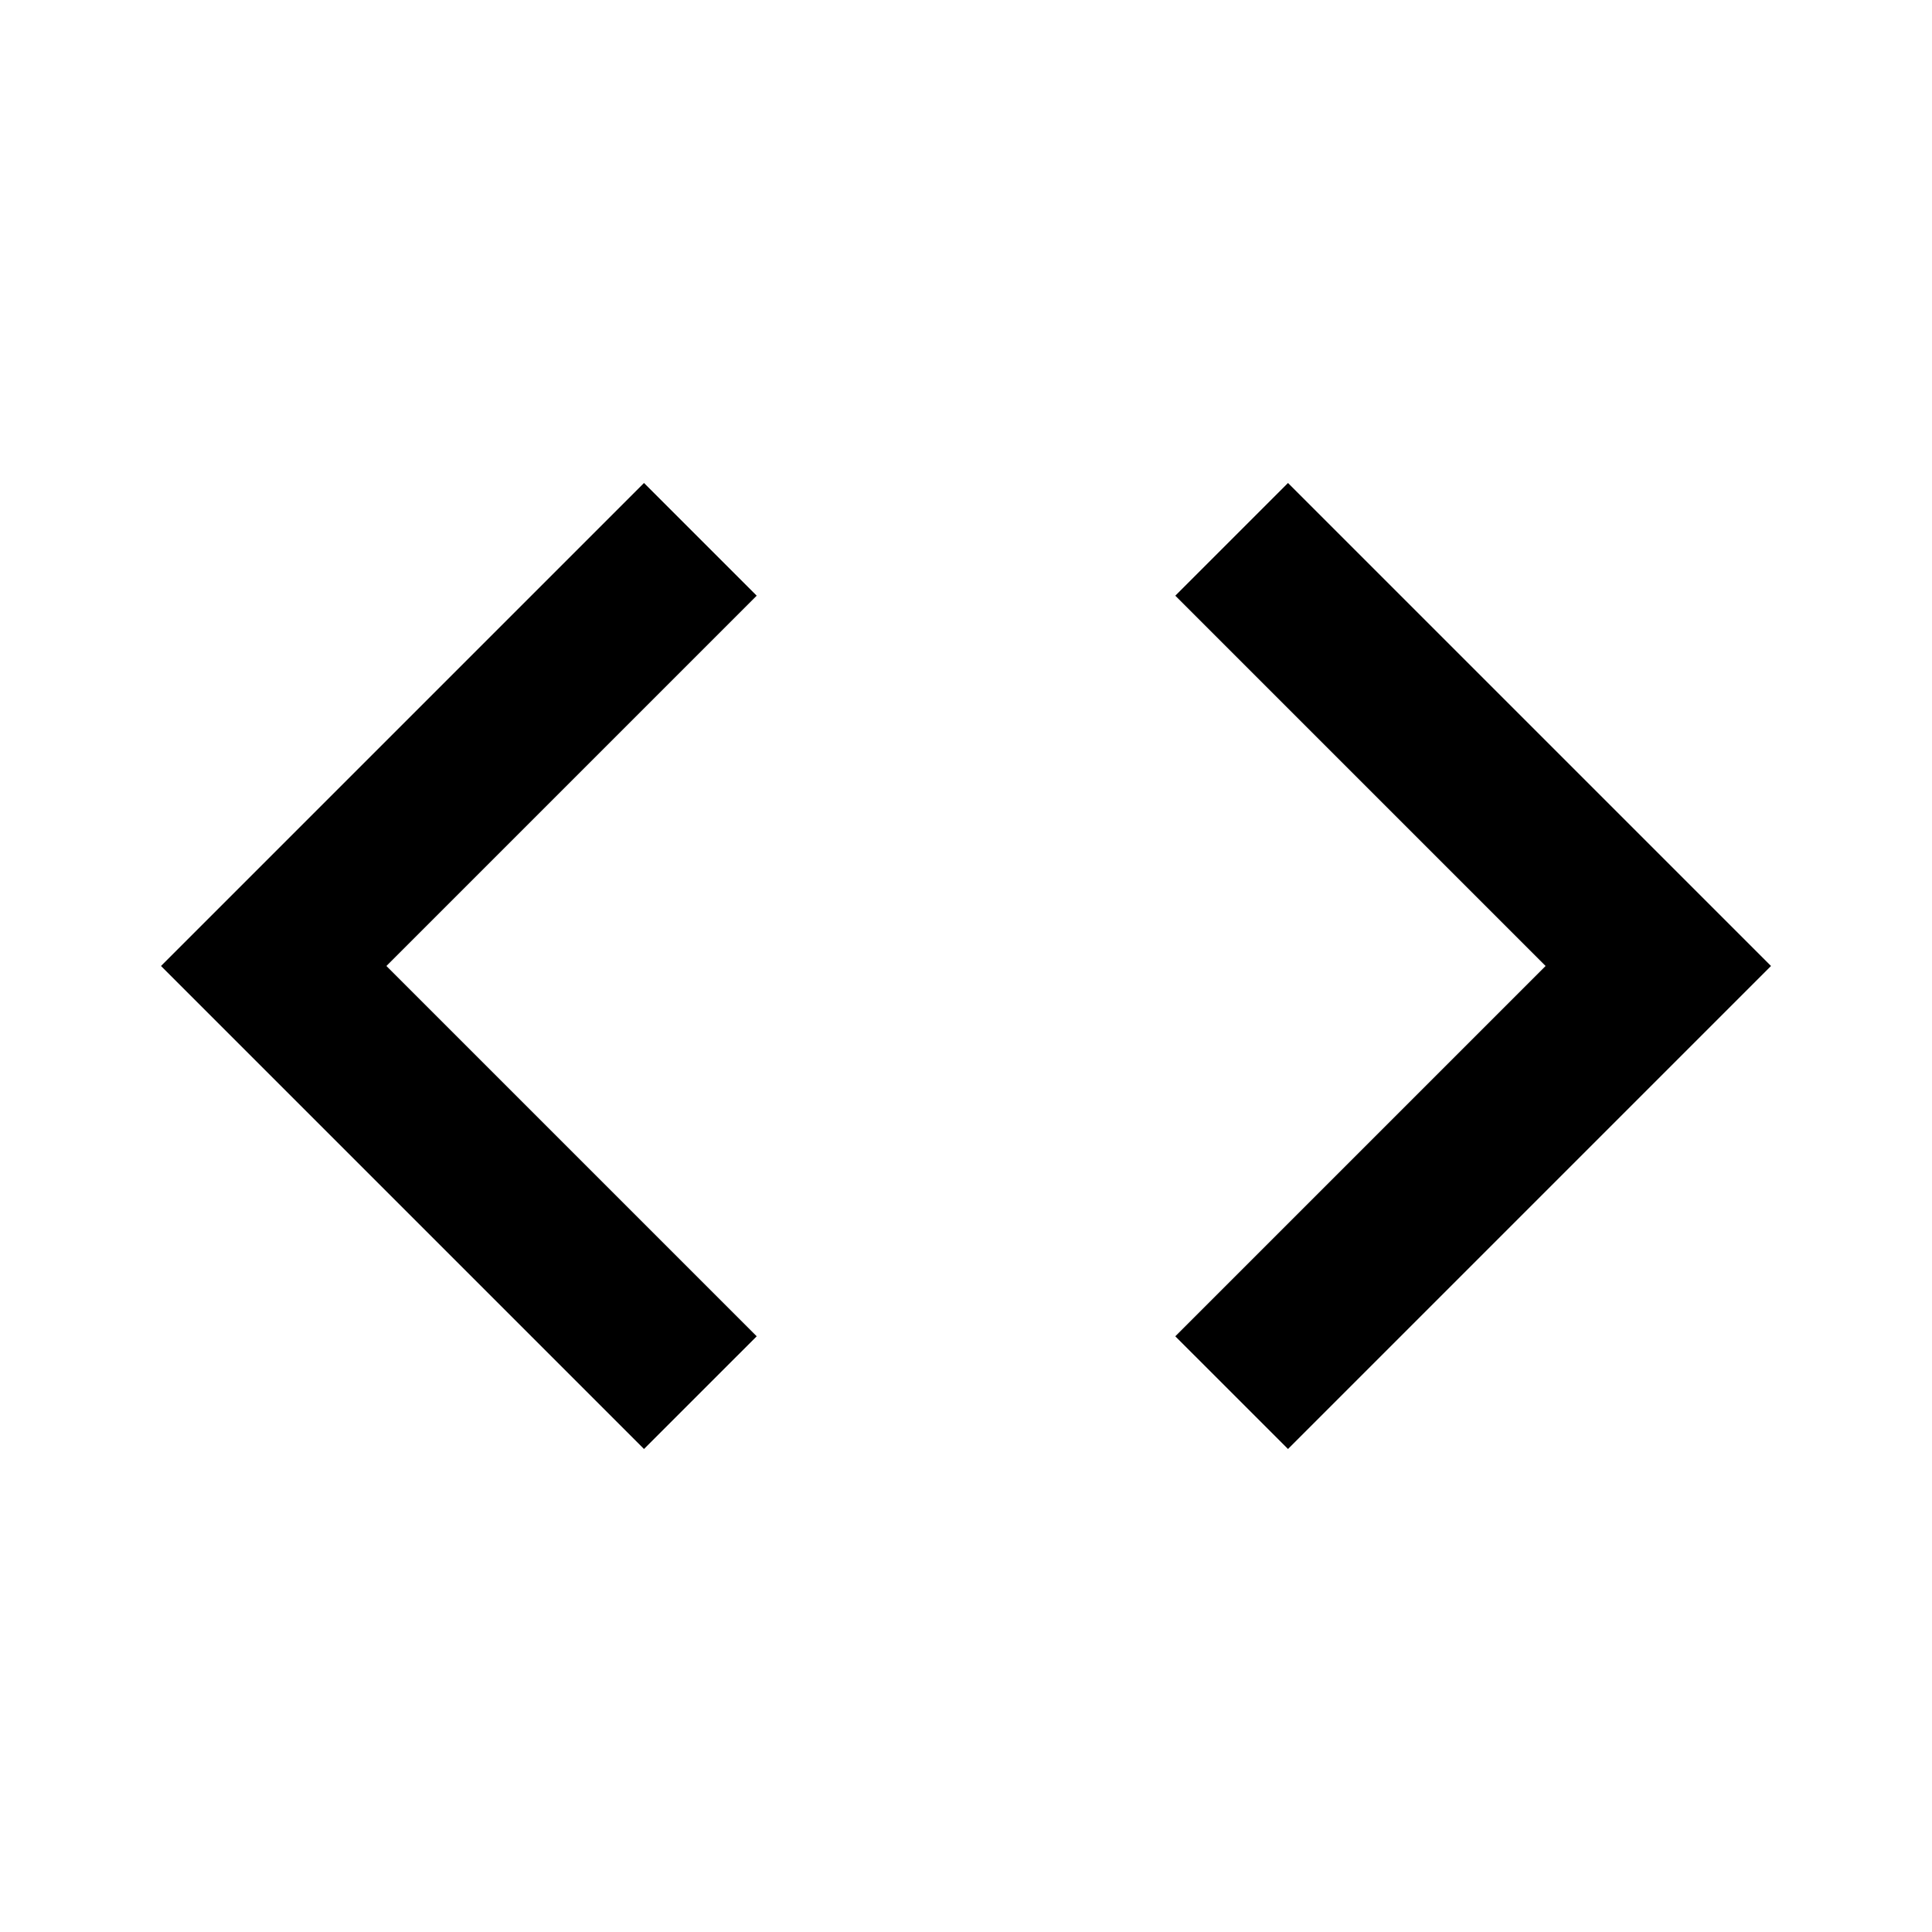
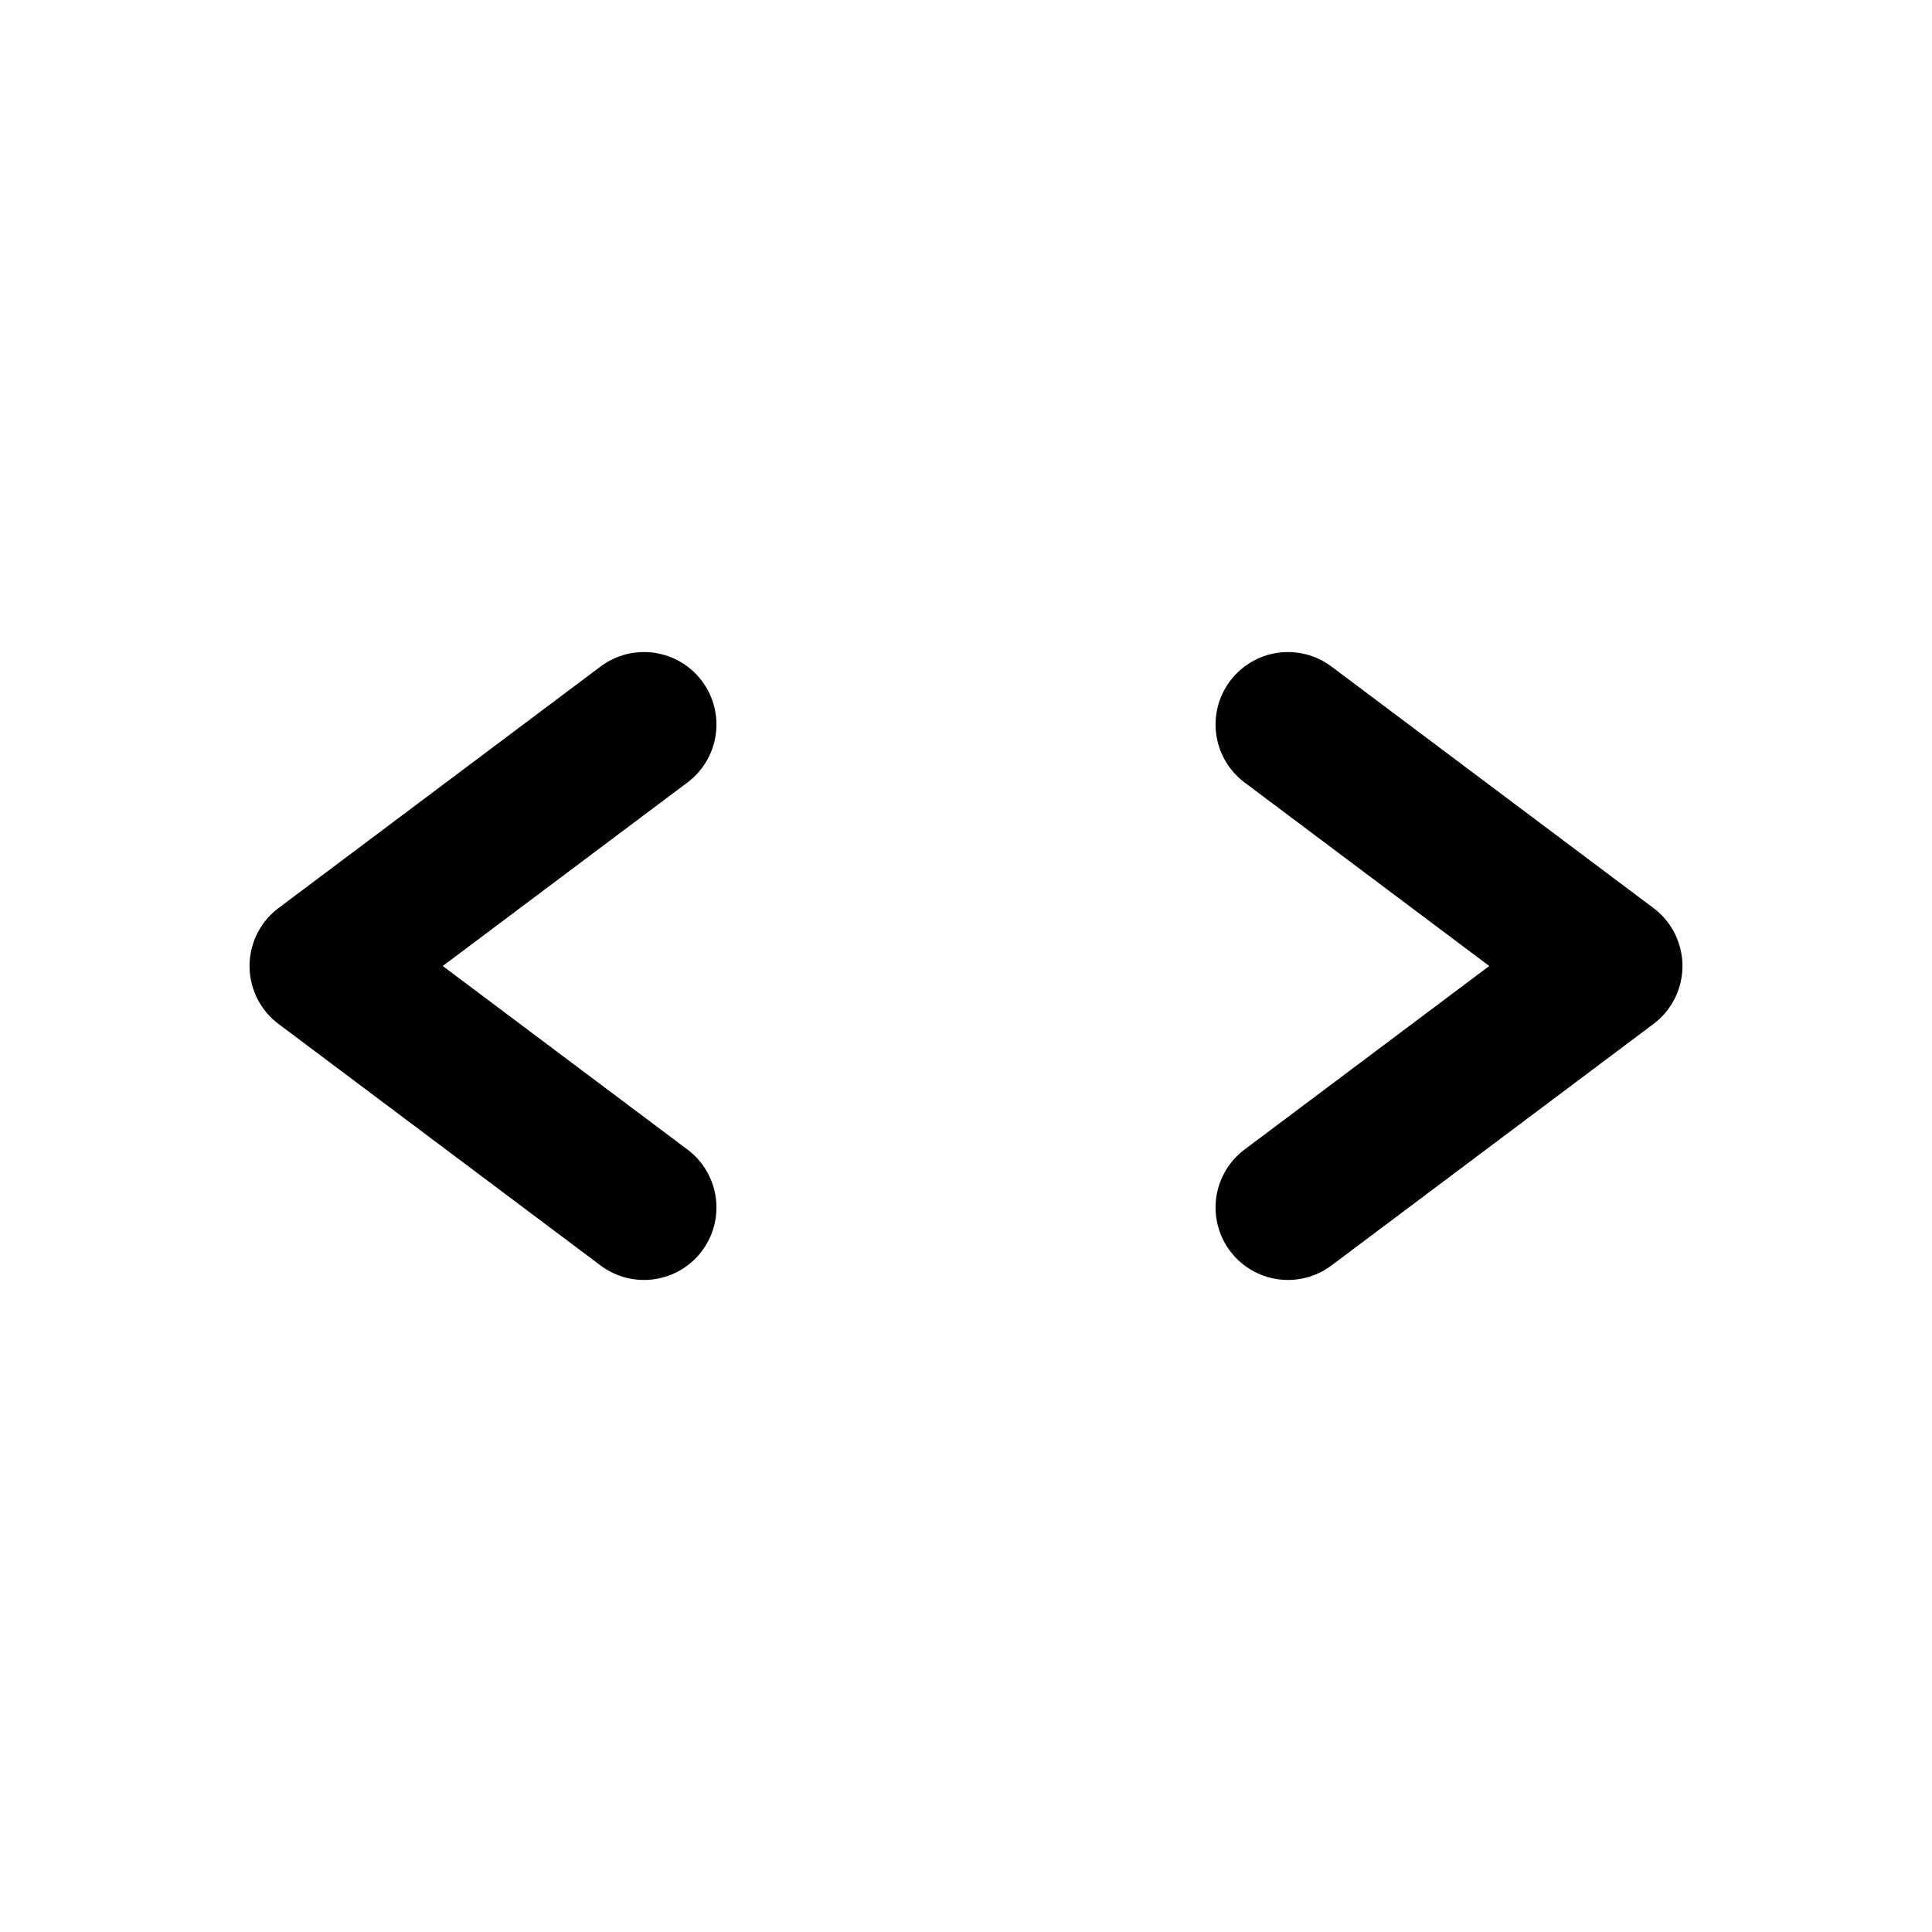
- <svg xmlns="http://www.w3.org/2000/svg" id="mdi-code-tags" viewBox="0 0 24 24">
-   <path d="M14.6,16.6L19.2,12L14.6,7.4L16,6L22,12L16,18L14.6,16.6M9.4,16.6L4.8,12L9.4,7.4L8,6L2,12L8,18L9.4,16.6Z" />
+ <svg xmlns="http://www.w3.org/2000/svg" viewBox="0 0 24 24" fill="none" stroke="currentColor" stroke-width="1.8" stroke-linecap="round" stroke-linejoin="round">
+   <path d="m8 9-4 3 4 3" />
+   <path d="m16 9 4 3-4 3" />
</svg>
